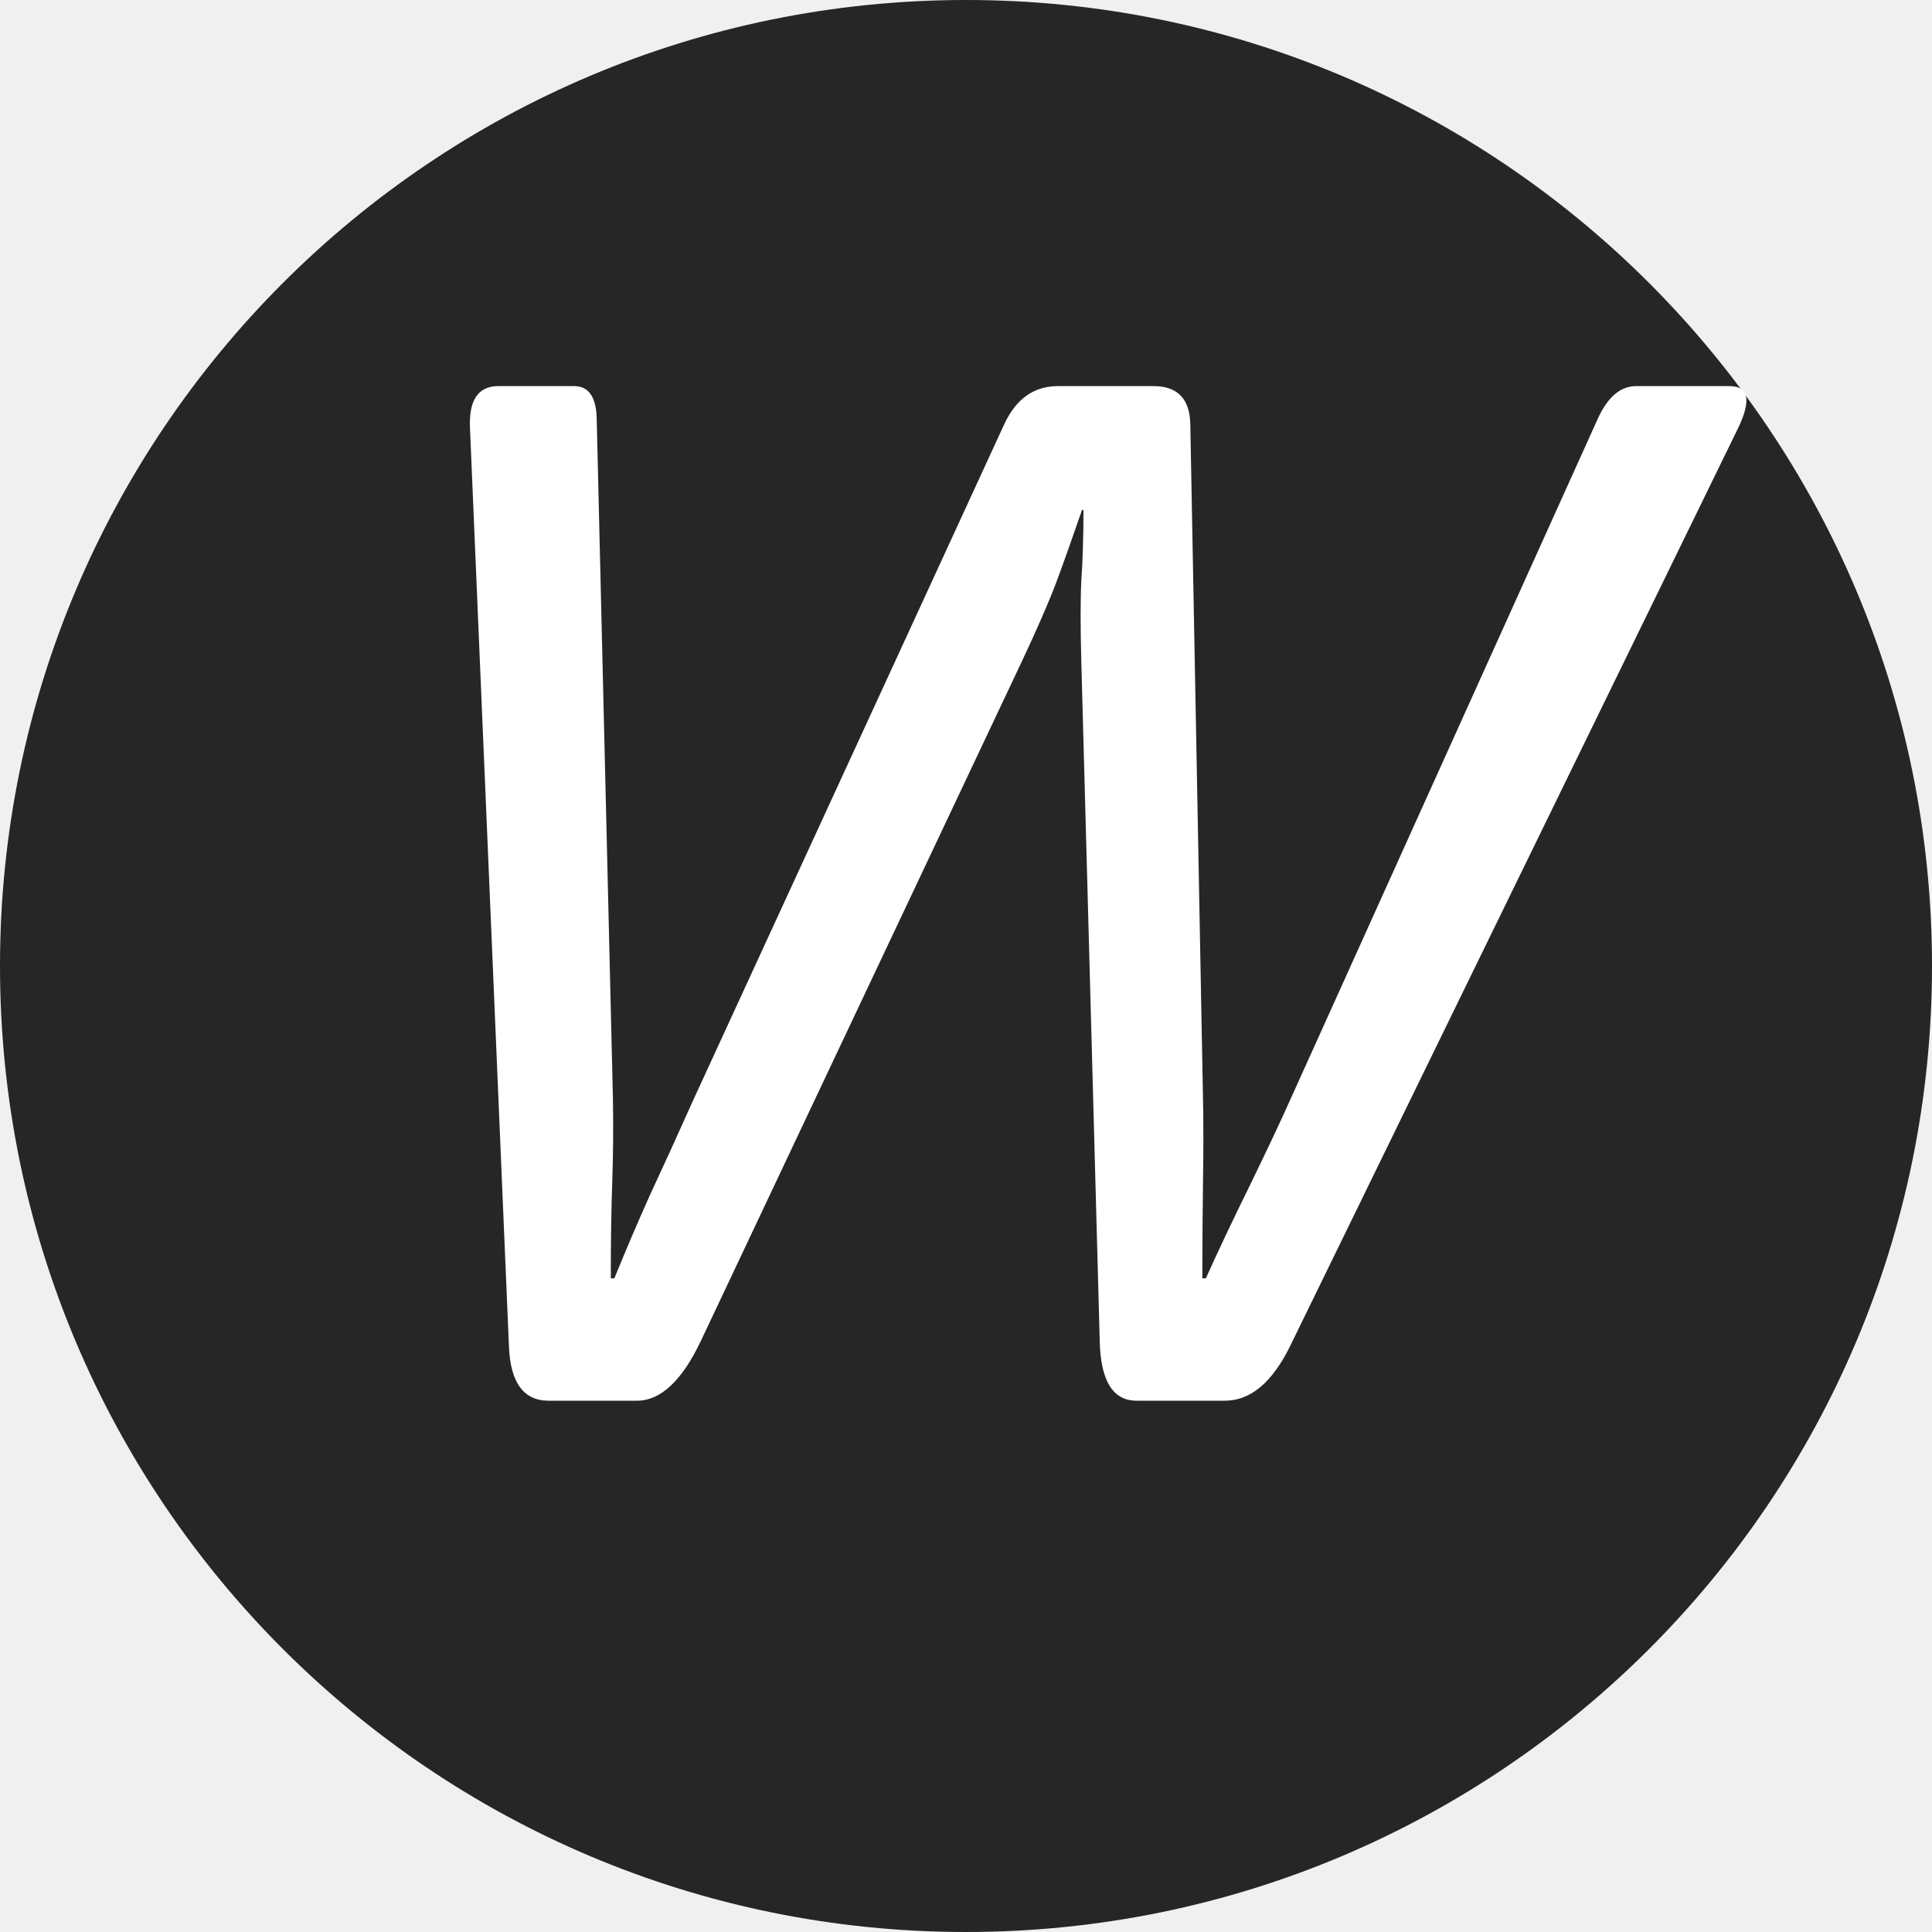
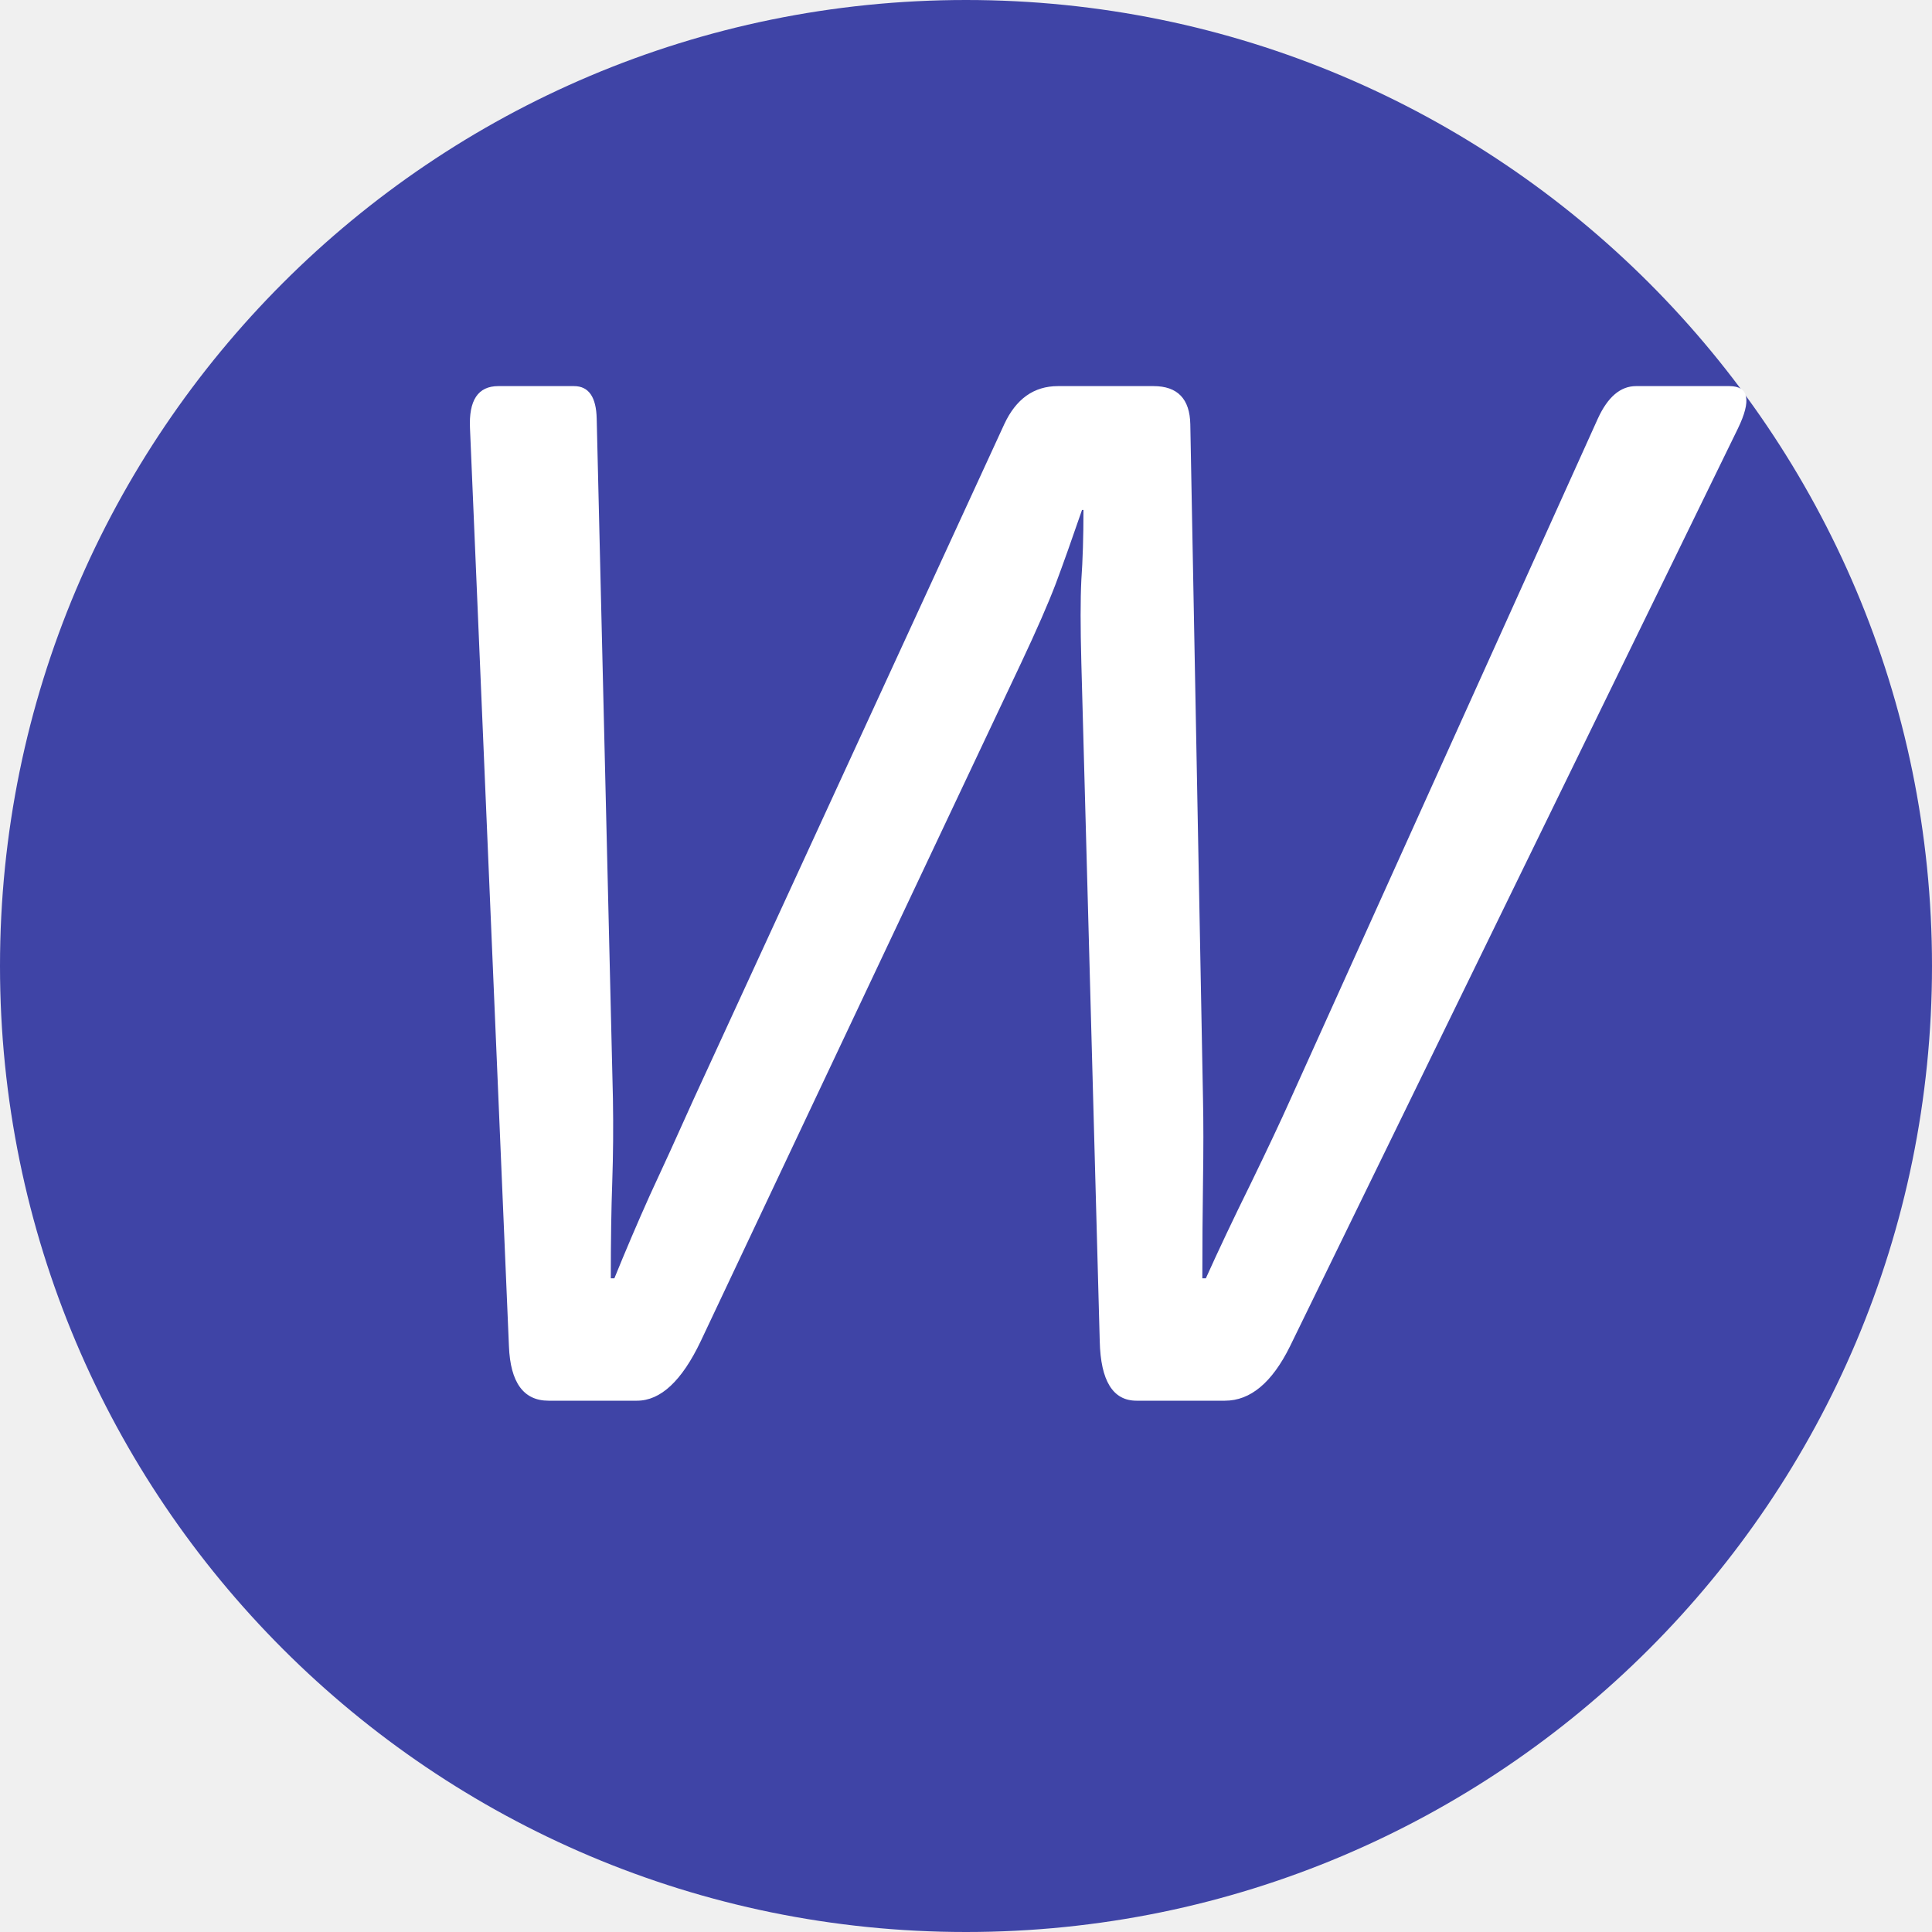
<svg xmlns="http://www.w3.org/2000/svg" width="40" height="40" viewBox="0 0 40 40" fill="none">
-   <rect width="40" height="40" rx="20" fill="#262626" />
+   <rect width="40" height="40" rx="20" fill="#3F44A6" />
  <path d="M9.731 8.873C9.702 8.287 9.897 7.994 10.317 7.994H11.885C12.188 7.994 12.344 8.219 12.354 8.668L12.69 22.745C12.7 23.341 12.695 23.917 12.676 24.474C12.656 25.02 12.646 25.685 12.646 26.466H12.72C12.954 25.89 13.198 25.318 13.452 24.752C13.716 24.186 14.019 23.521 14.36 22.76L20.791 8.785C21.035 8.258 21.406 7.994 21.904 7.994H23.882C24.38 7.994 24.634 8.258 24.644 8.785L24.907 22.76C24.917 23.238 24.917 23.805 24.907 24.459C24.898 25.104 24.893 25.773 24.893 26.466H24.966C25.23 25.88 25.537 25.23 25.889 24.518C26.24 23.795 26.519 23.204 26.724 22.745L33.081 8.668C33.286 8.219 33.55 7.994 33.872 7.994H35.806C36.206 7.994 36.265 8.287 35.981 8.873L26.709 27.872C26.338 28.624 25.889 29 25.361 29H23.53C23.042 29 22.788 28.59 22.769 27.77L22.388 13.722C22.368 12.979 22.368 12.408 22.388 12.008C22.417 11.598 22.432 11.114 22.432 10.558H22.402C22.197 11.153 22.017 11.661 21.86 12.081C21.704 12.491 21.465 13.038 21.143 13.722L14.507 27.77C14.116 28.59 13.677 29 13.188 29H11.357C10.84 29 10.566 28.624 10.537 27.872L9.731 8.873Z" fill="white" />
</svg>
